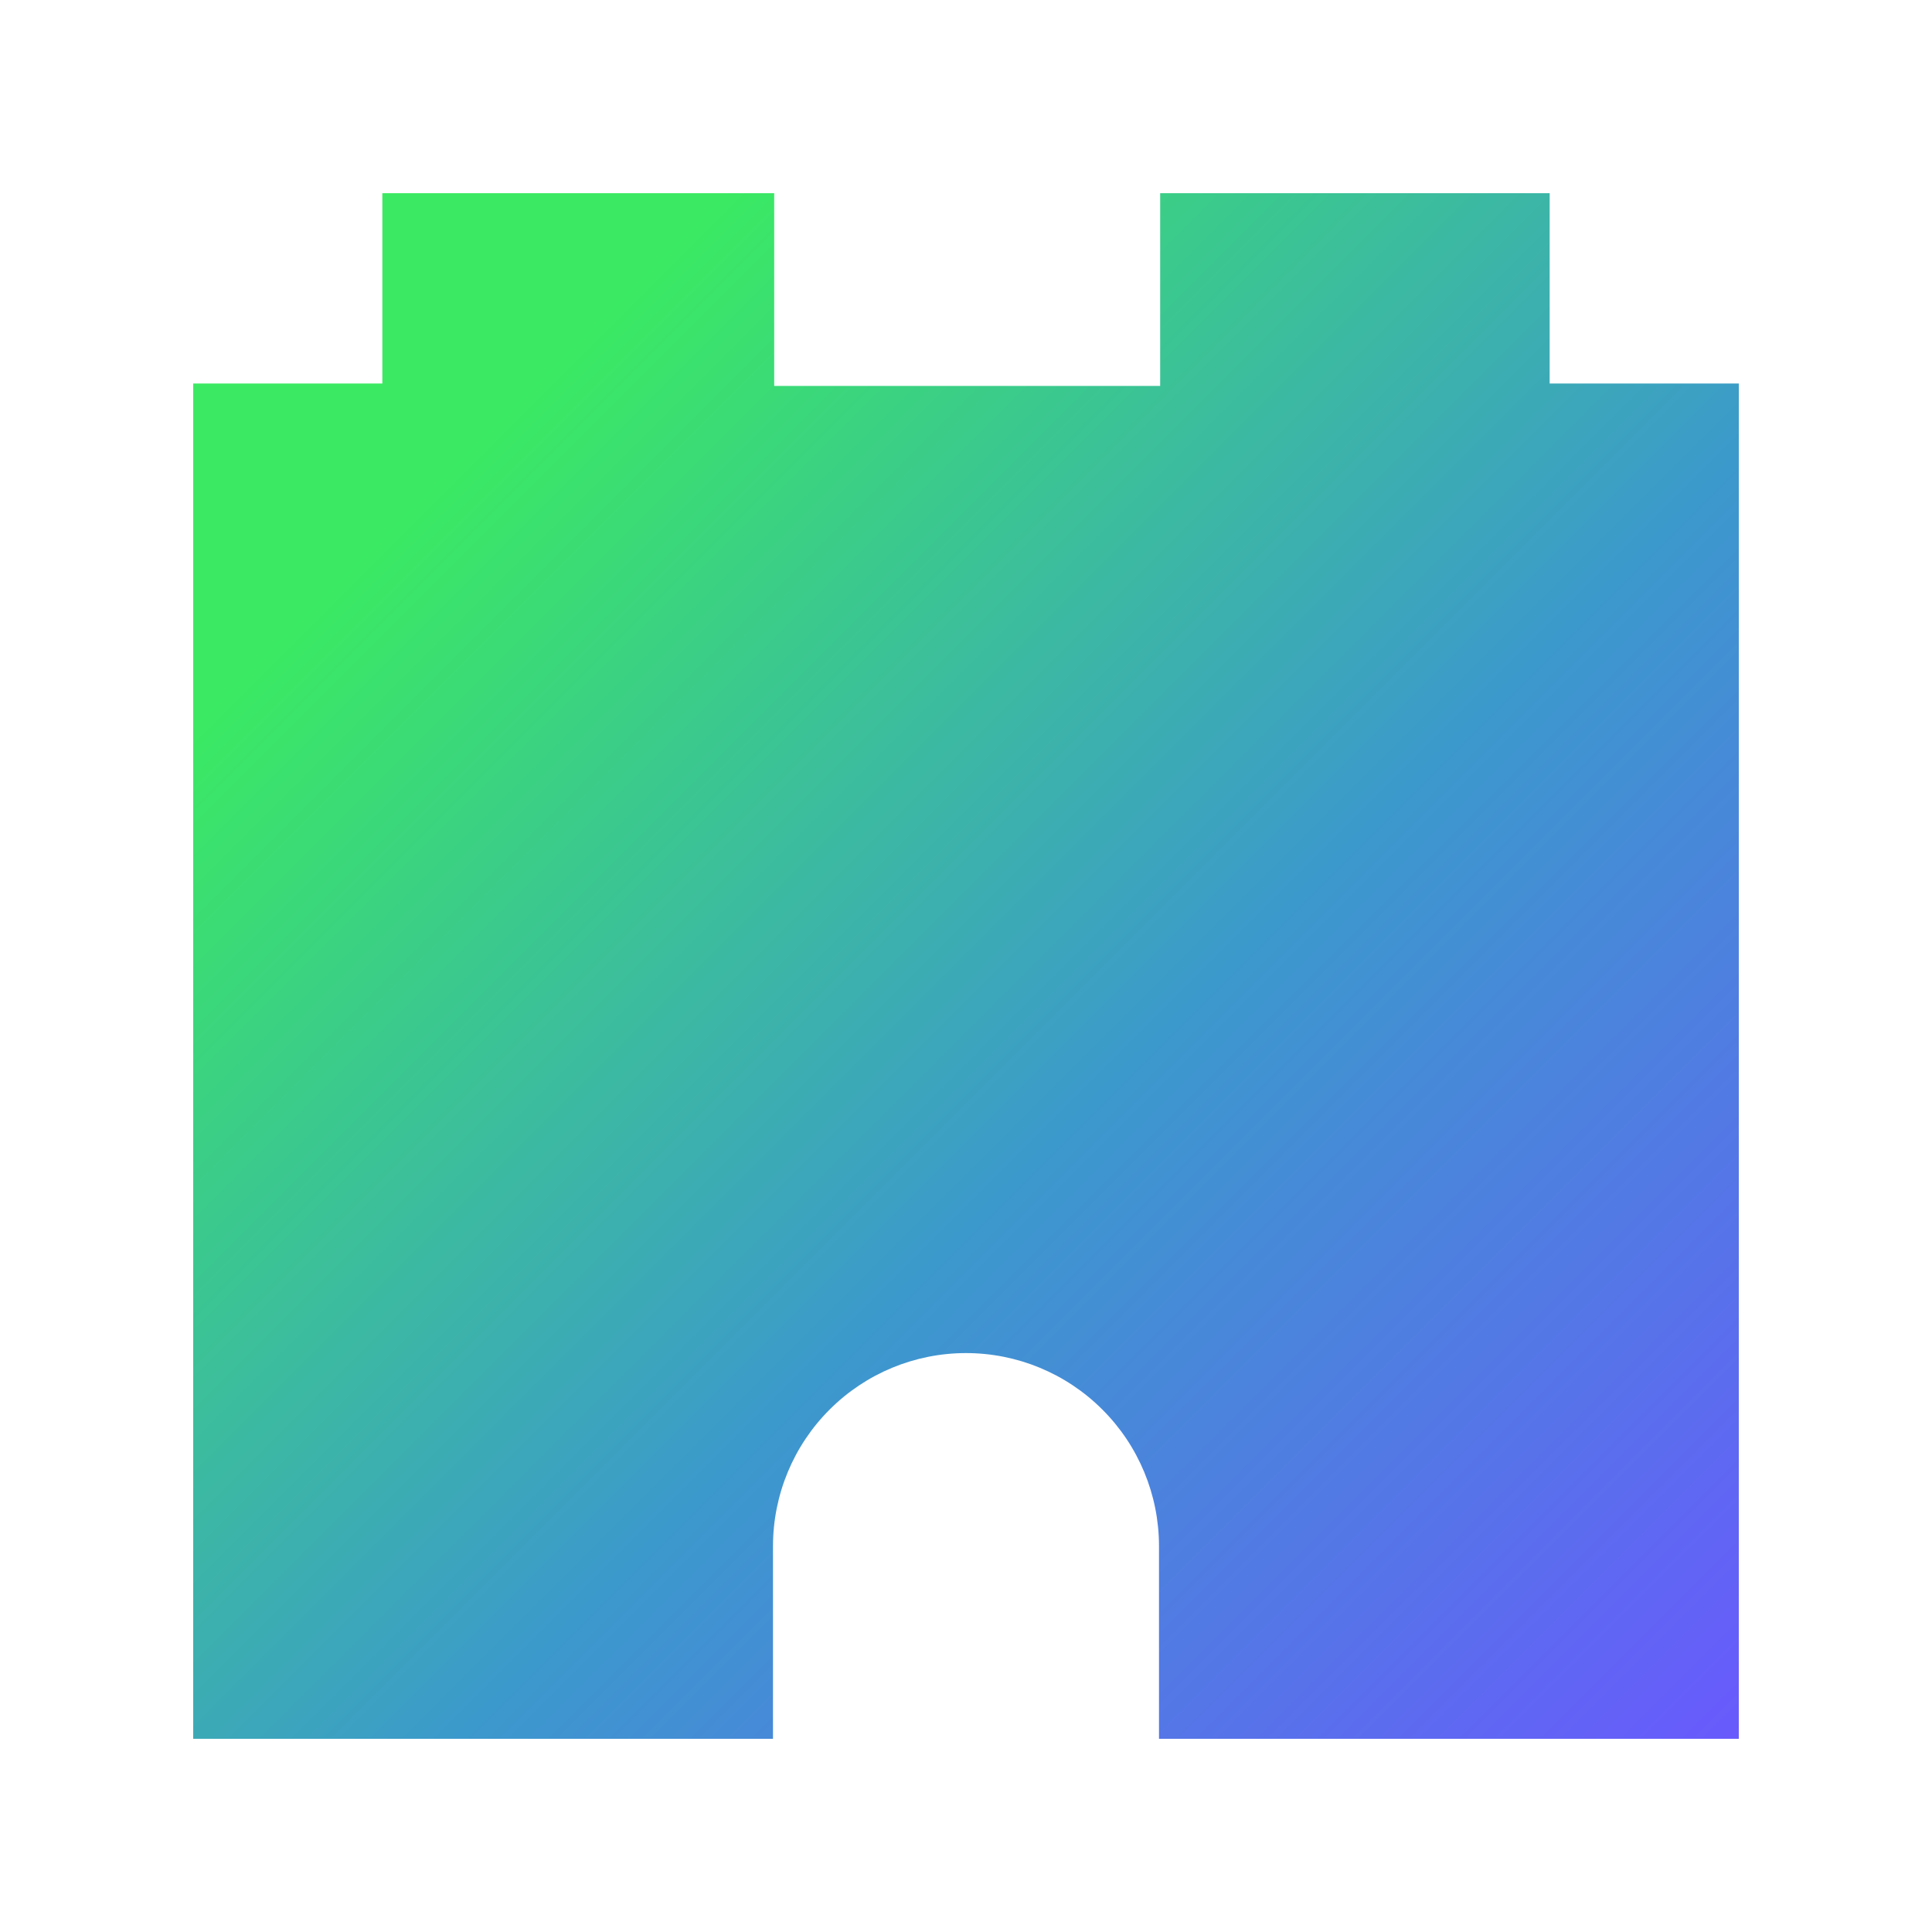
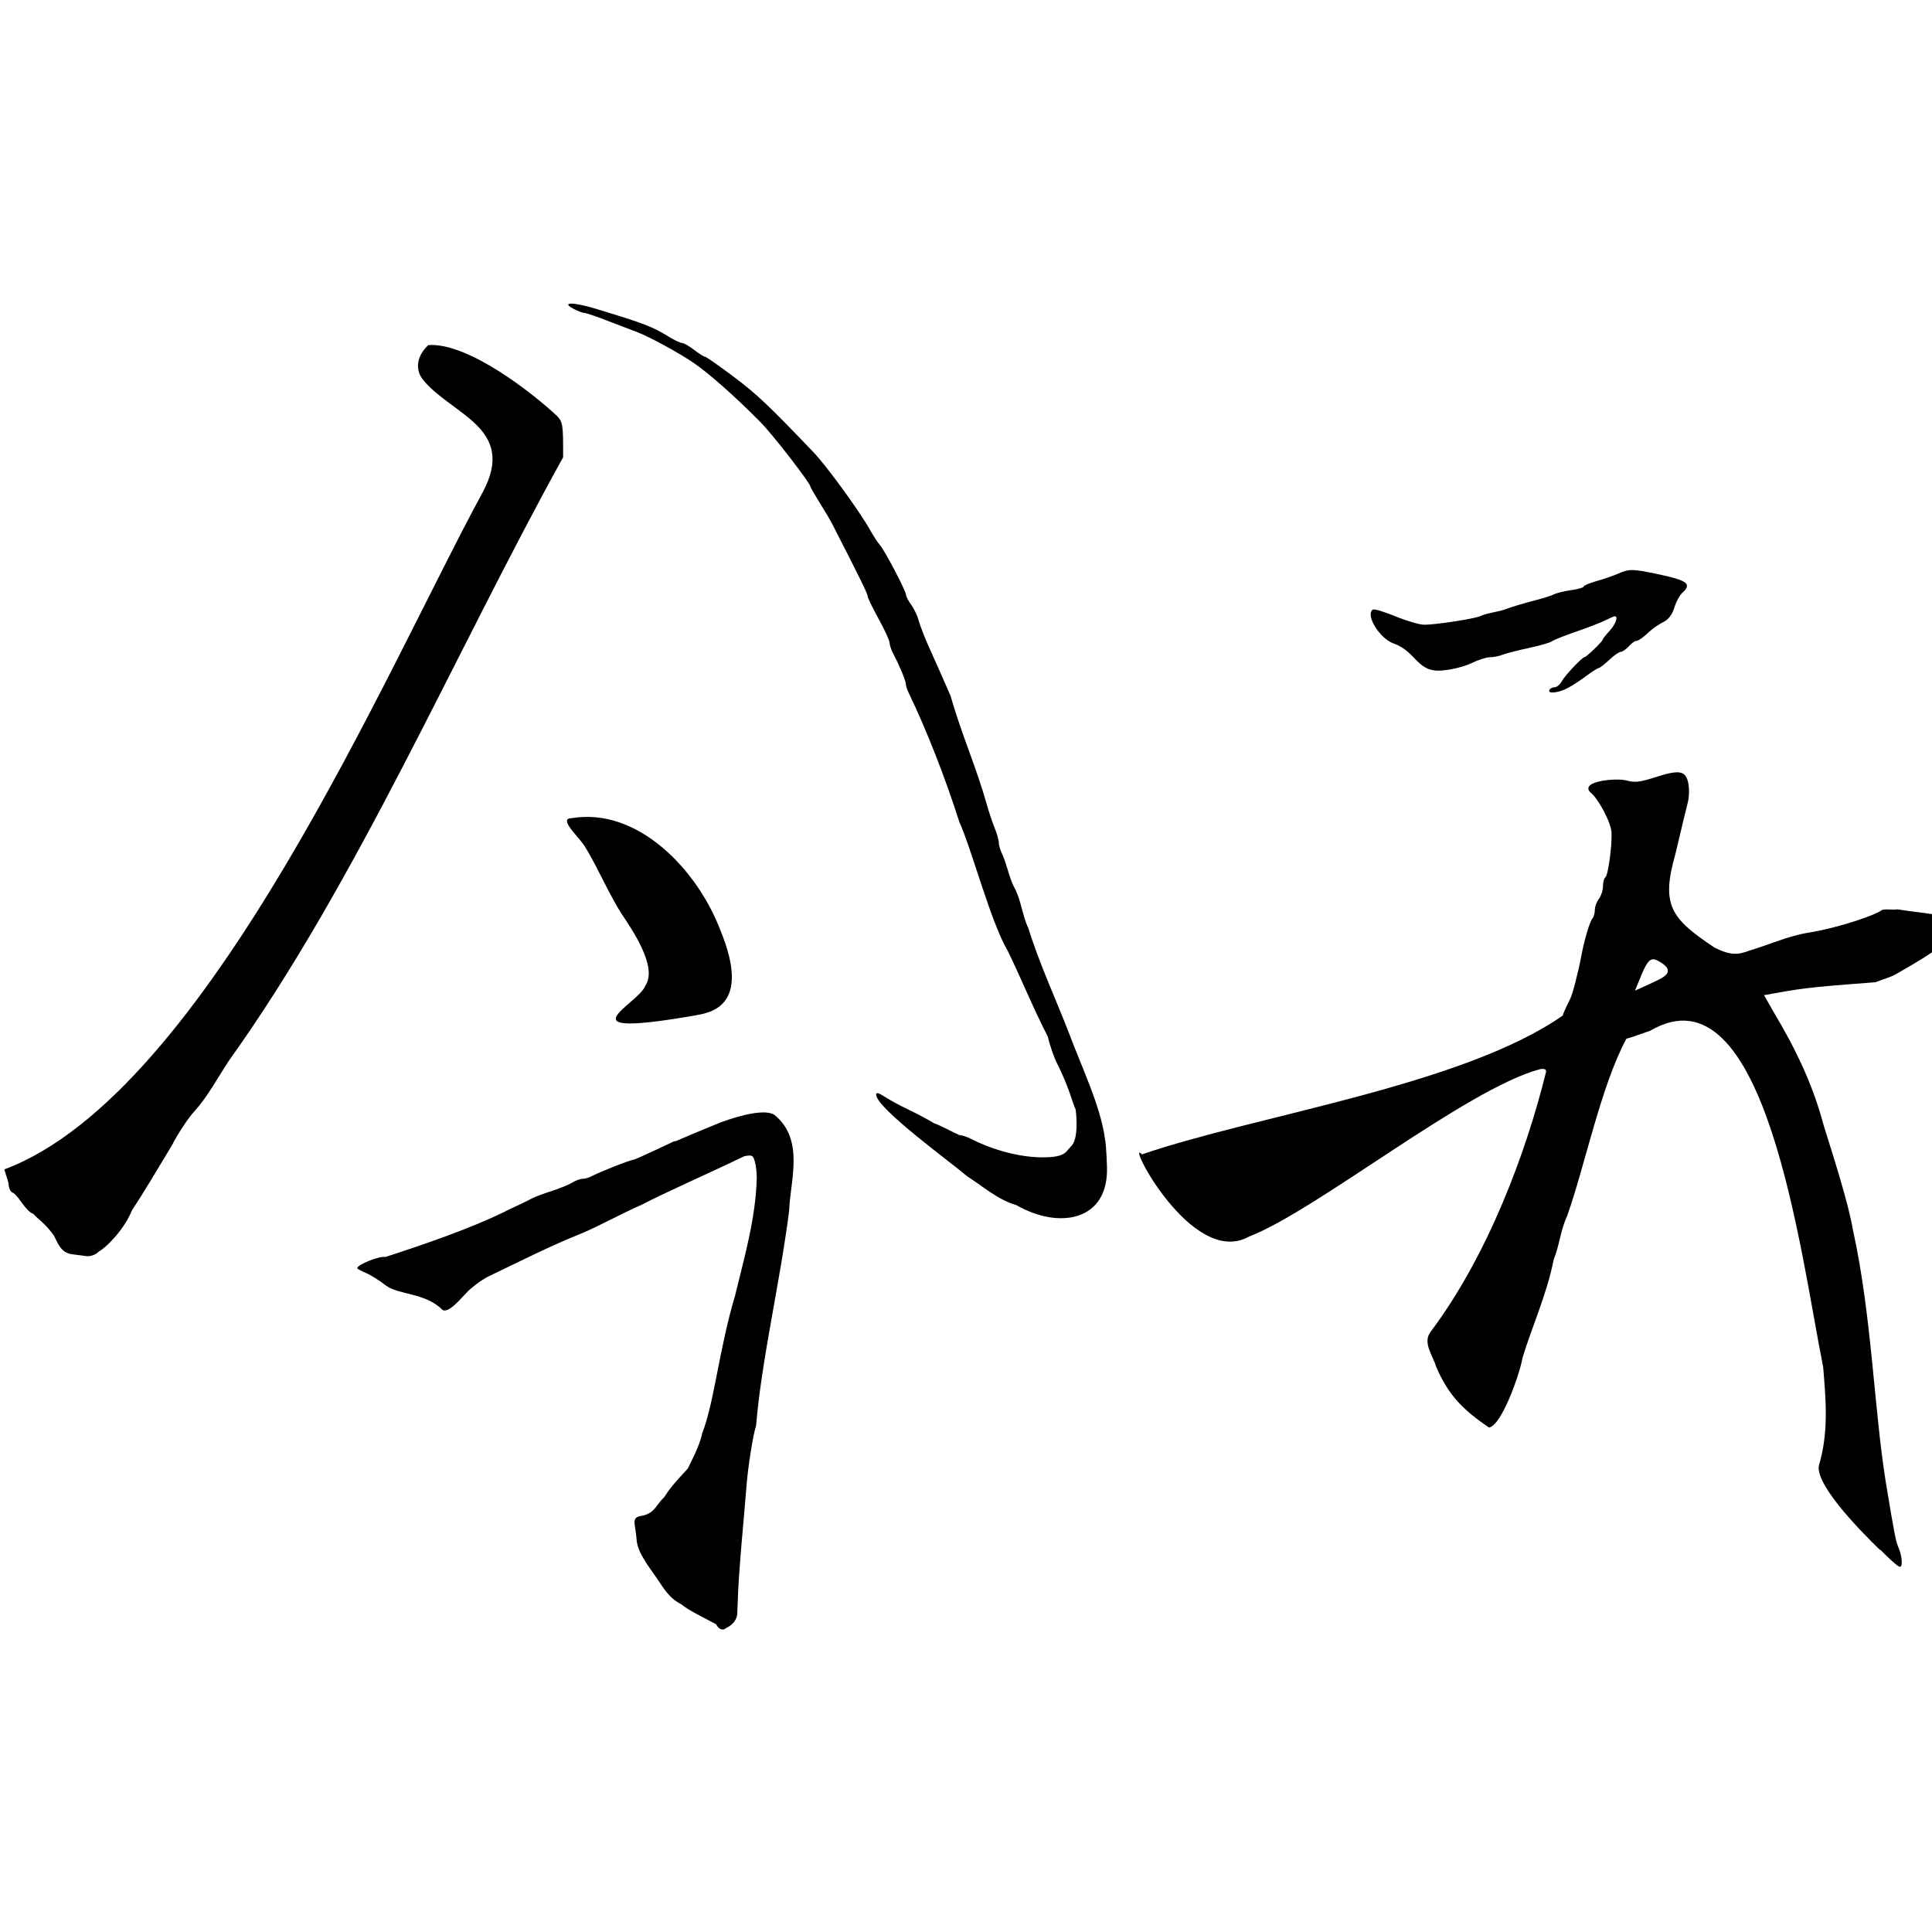
- <svg xmlns="http://www.w3.org/2000/svg" width="40" height="40" viewBox="0 0 40 40" fill="none">
-   <path d="M32.084 7.94V4H24.02V7.99H16.029V4H7.916V7.94H4V36H16.004V32.005C16.006 30.946 16.427 29.931 17.177 29.183C17.926 28.434 18.941 28.014 20 28.014C21.059 28.014 22.074 28.434 22.823 29.183C23.573 29.931 23.994 30.946 23.996 32.005V36H36V7.94H32.084Z" fill="url(#paint0_linear)" />
-   <defs>
-     <linearGradient id="paint0_linear" x1="2.942" y1="4.9" x2="37.777" y2="39.734" gradientUnits="userSpaceOnUse">
-       <stop offset="0.159" stop-color="#3BEA62" />
-       <stop offset="0.54" stop-color="#3C99CC" />
-       <stop offset="0.937" stop-color="#6B57FF" />
-     </linearGradient>
-   </defs>
+ <svg xmlns="http://www.w3.org/2000/svg" width="40" height="40" fill="none" viewBox="0 0 13.758 9.525">
+   <g transform="translate(0,-287.4749)">
+     <path style="fill:#000000;stroke-width:0.019" d="m 5.097,296.924 c -0.069,-0.039 -0.196,-0.098 -0.245,-0.141 -0.086,-0.043 -0.126,-0.114 -0.17,-0.179 -0.067,-0.097 -0.143,-0.191 -0.149,-0.284 -0.008,-0.12 -0.046,-0.157 0.046,-0.169 0.088,-0.022 0.091,-0.076 0.152,-0.132 0.049,-0.08 0.114,-0.144 0.167,-0.203 0.064,-0.127 0.091,-0.194 0.102,-0.25 0.085,-0.213 0.123,-0.612 0.234,-0.979 0.067,-0.278 0.148,-0.553 0.155,-0.843 3.189e-4,-0.032 -0.005,-0.082 -0.013,-0.111 -0.012,-0.048 -0.02,-0.052 -0.076,-0.041 -0.256,0.124 -0.555,0.254 -0.727,0.344 -0.162,0.071 -0.307,0.154 -0.435,0.207 -0.22,0.088 -0.443,0.201 -0.647,0.299 -0.035,0.015 -0.094,0.054 -0.131,0.087 -0.051,0.037 -0.154,0.186 -0.208,0.158 -0.123,-0.125 -0.317,-0.106 -0.406,-0.176 -0.042,-0.033 -0.104,-0.072 -0.139,-0.087 -0.035,-0.015 -0.063,-0.03 -0.063,-0.035 0,-0.025 0.164,-0.09 0.199,-0.079 0.281,-0.091 0.608,-0.204 0.847,-0.321 0.019,-0.01 0.064,-0.032 0.102,-0.049 0.037,-0.017 0.081,-0.039 0.097,-0.048 0.016,-0.009 0.077,-0.032 0.136,-0.051 0.059,-0.019 0.126,-0.046 0.15,-0.061 0.024,-0.015 0.057,-0.027 0.073,-0.027 0.017,0 0.045,-0.008 0.064,-0.018 0.062,-0.033 0.279,-0.118 0.3,-0.118 0.011,0 0.25,-0.113 0.288,-0.131 0.022,-8e-4 0,0 0.332,-0.135 0.161,-0.059 0.323,-0.095 0.385,-0.052 0.215,0.178 0.109,0.472 0.103,0.677 -0.064,0.511 -0.197,1.063 -0.236,1.536 -0.02,0.054 -0.059,0.298 -0.069,0.439 -0.004,0.048 -0.017,0.206 -0.03,0.35 -0.013,0.144 -0.025,0.315 -0.028,0.379 -0.003,0.064 -0.006,0.141 -0.007,0.17 -0.004,0.056 -0.05,0.088 -0.076,0.1 -0.03,0.026 -0.059,0.008 -0.076,-0.028 z m 8.29,-0.529 c -0.119,-0.115 -0.458,-0.455 -0.435,-0.599 0.073,-0.241 0.049,-0.479 0.031,-0.703 -0.159,-0.788 -0.408,-2.878 -1.231,-2.395 -0.008,0.002 -0.134,0.049 -0.17,0.057 -0.181,0.335 -0.295,0.903 -0.422,1.262 -0.049,0.105 -0.052,0.201 -0.096,0.311 -0.048,0.246 -0.155,0.477 -0.222,0.7 -0.018,0.108 -0.147,0.482 -0.239,0.496 -0.182,-0.125 -0.286,-0.224 -0.376,-0.433 -0.024,-0.082 -0.098,-0.17 -0.04,-0.248 0.409,-0.545 0.68,-1.275 0.822,-1.849 0.004,-0.02 -0.008,-0.027 -0.042,-0.022 -0.525,0.14 -1.595,1.009 -2.072,1.192 -0.409,0.23 -0.887,-0.717 -0.763,-0.585 0.82,-0.281 2.281,-0.489 2.997,-0.989 2.01e-4,-0.013 0.041,-0.096 0.051,-0.115 0.019,-0.038 0.057,-0.183 0.082,-0.316 0.022,-0.115 0.059,-0.238 0.079,-0.262 0.009,-0.01 0.016,-0.037 0.016,-0.059 0,-0.022 0.013,-0.058 0.029,-0.079 0.016,-0.021 0.029,-0.061 0.029,-0.09 2.92e-4,-0.029 0.008,-0.057 0.017,-0.063 0.019,-0.012 0.048,-0.222 0.044,-0.317 -0.003,-0.076 -0.099,-0.251 -0.152,-0.289 -0.072,-0.078 0.174,-0.102 0.254,-0.085 0.063,0.018 0.097,0.014 0.207,-0.021 0.173,-0.056 0.218,-0.049 0.237,0.039 0.008,0.037 0.007,0.099 -0.002,0.136 -0.01,0.037 -0.05,0.204 -0.089,0.37 -0.104,0.365 -0.034,0.459 0.278,0.667 0.116,0.059 0.17,0.051 0.245,0.023 0.149,-0.045 0.28,-0.105 0.419,-0.128 0.241,-0.039 0.493,-0.133 0.522,-0.158 0.018,-0.016 0.075,-0.003 0.118,-0.009 0.254,0.041 0.619,0.05 0.392,0.208 -0.217,0.147 -0.231,0.154 -0.401,0.252 -0.045,0.026 -0.098,0.038 -0.148,0.059 -0.517,0.039 -0.525,0.044 -0.794,0.092 l 0.067,0.118 c 0.157,0.262 0.281,0.52 0.356,0.804 0.08,0.257 0.177,0.558 0.21,0.75 0.134,0.608 0.15,1.274 0.234,1.796 0.058,0.352 0.071,0.419 0.087,0.457 0.029,0.066 0.036,0.146 0.013,0.146 -0.012,-6e-5 -0.074,-0.055 -0.138,-0.121 z m -1.554,-4.072 c 0.089,-0.05 0.024,-0.096 -0.029,-0.124 -0.042,-0.022 -0.064,-0.008 -0.1,0.067 -0.015,0.032 -0.057,0.139 -0.061,0.147 0,0 0.149,-0.066 0.189,-0.089 z m -11.221,1.98 c -0.08,-0.011 -0.091,-0.011 -0.116,-0.016 -0.051,-0.015 -0.072,-0.044 -0.112,-0.13 -0.066,-0.092 -0.116,-0.118 -0.148,-0.156 -0.018,-8e-5 -0.058,-0.045 -0.084,-0.082 -0.025,-0.037 -0.054,-0.068 -0.063,-0.068 -0.009,0 -0.027,-0.031 -0.027,-0.054 0,-0.03 -0.044,-0.127 -0.026,-0.113 1.446,-0.547 2.729,-3.589 3.402,-4.821 0.244,-0.457 -0.218,-0.549 -0.423,-0.797 -0.062,-0.074 -0.048,-0.173 0.035,-0.25 0.282,-0.021 0.746,0.344 0.917,0.505 0.041,0.044 0.044,0.063 0.043,0.294 -0.771,1.392 -1.461,3.012 -2.38,4.297 -0.079,0.12 -0.154,0.259 -0.242,0.356 -0.042,0.043 -0.129,0.175 -0.161,0.242 -0.098,0.162 -0.195,0.327 -0.288,0.469 -0.053,0.131 -0.176,0.259 -0.237,0.293 -0.027,0.028 -0.07,0.035 -0.089,0.031 z m 6.625,-0.363 c -0.132,-0.038 -0.238,-0.134 -0.348,-0.204 -0.135,-0.114 -0.643,-0.482 -0.65,-0.582 -5.847e-4,-0.019 0.017,-0.014 0.062,0.015 0.035,0.023 0.111,0.064 0.17,0.092 0.059,0.028 0.14,0.071 0.18,0.096 0.064,0.023 0.132,0.064 0.182,0.085 0.017,0 0.054,0.012 0.083,0.027 0.115,0.06 0.314,0.13 0.504,0.131 0.172,5.3e-4 0.167,-0.04 0.208,-0.079 0.053,-0.05 0.038,-0.222 0.031,-0.265 -0.012,-0.021 -0.029,-0.082 -0.049,-0.135 -0.019,-0.053 -0.055,-0.137 -0.08,-0.185 -0.025,-0.048 -0.055,-0.136 -0.068,-0.195 -0.108,-0.21 -0.191,-0.417 -0.285,-0.61 -0.122,-0.205 -0.257,-0.726 -0.345,-0.918 -0.102,-0.32 -0.233,-0.655 -0.364,-0.927 -0.009,-0.018 -0.017,-0.043 -0.017,-0.055 0,-0.023 -0.045,-0.132 -0.089,-0.215 -0.015,-0.028 -0.027,-0.064 -0.027,-0.08 0,-0.016 -0.035,-0.092 -0.078,-0.17 -0.043,-0.078 -0.078,-0.15 -0.078,-0.161 0,-0.017 -0.049,-0.118 -0.25,-0.51 -0.016,-0.032 -0.059,-0.104 -0.094,-0.16 -0.035,-0.056 -0.064,-0.106 -0.064,-0.112 0,-0.023 -0.272,-0.375 -0.355,-0.458 -0.181,-0.183 -0.362,-0.343 -0.473,-0.42 -0.108,-0.074 -0.319,-0.189 -0.407,-0.222 -0.021,-0.008 -0.11,-0.042 -0.196,-0.075 -0.086,-0.034 -0.166,-0.061 -0.178,-0.061 -0.011,0 -0.044,-0.012 -0.073,-0.027 -0.101,-0.052 -0.01,-0.053 0.16,-10e-4 0.344,0.105 0.396,0.125 0.515,0.198 0.04,0.025 0.082,0.044 0.094,0.044 0.012,0 0.05,0.022 0.085,0.049 0.035,0.027 0.07,0.049 0.078,0.049 0.008,0 0.099,0.064 0.202,0.141 0.168,0.126 0.258,0.212 0.57,0.539 0.095,0.099 0.328,0.42 0.402,0.552 0.024,0.043 0.056,0.092 0.071,0.109 0.034,0.037 0.186,0.328 0.186,0.355 0,0.011 0.017,0.043 0.038,0.072 0.021,0.029 0.044,0.079 0.052,0.11 0.008,0.032 0.04,0.114 0.071,0.184 0.031,0.07 0.072,0.161 0.091,0.204 0.019,0.043 0.048,0.111 0.066,0.151 0.077,0.273 0.18,0.497 0.256,0.768 0.016,0.056 0.042,0.134 0.058,0.173 0.016,0.039 0.029,0.086 0.029,0.105 0,0.019 0.013,0.059 0.029,0.09 0.03,0.074 0.046,0.157 0.078,0.221 0.052,0.091 0.06,0.208 0.103,0.295 0.079,0.255 0.201,0.518 0.287,0.741 0.094,0.253 0.227,0.523 0.259,0.762 0.01,0.047 0.014,0.198 0.014,0.198 0.012,0.384 -0.339,0.447 -0.646,0.271 z m -2.643,-1.56 c 0.095,-0.134 -0.097,-0.408 -0.174,-0.524 -0.022,-0.032 -0.087,-0.152 -0.144,-0.266 -0.057,-0.114 -0.116,-0.218 -0.131,-0.231 -0.025,-0.039 -0.17,-0.174 -0.076,-0.174 0.475,-0.081 0.899,0.371 1.061,0.798 0.229,0.556 -0.086,0.588 -0.183,0.607 -0.964,0.167 -0.407,-0.076 -0.353,-0.209 z m 6.439,-2.109 c 0.007,-0.011 0.024,-0.019 0.039,-0.019 0.015,0 0.038,-0.02 0.051,-0.044 0.022,-0.041 0.144,-0.17 0.161,-0.17 0.012,0 0.128,-0.112 0.128,-0.123 0,-0.006 0.022,-0.034 0.049,-0.063 0.044,-0.048 0.065,-0.105 0.038,-0.105 -0.006,0 -0.035,0.013 -0.066,0.028 -0.03,0.016 -0.124,0.052 -0.208,0.081 -0.084,0.029 -0.163,0.06 -0.175,0.07 -0.012,0.009 -0.084,0.03 -0.159,0.046 -0.075,0.016 -0.16,0.037 -0.188,0.048 -0.028,0.011 -0.071,0.019 -0.095,0.019 -0.024,0 -0.083,0.019 -0.13,0.042 -0.047,0.023 -0.138,0.046 -0.2,0.051 -0.189,0.022 -0.187,-0.132 -0.353,-0.191 -0.099,-0.033 -0.206,-0.206 -0.148,-0.242 0.009,-0.006 0.081,0.016 0.159,0.048 0.078,0.032 0.169,0.059 0.202,0.06 0.083,0.002 0.394,-0.047 0.412,-0.065 0.056,-0.022 0.12,-0.026 0.173,-0.046 0.043,-0.016 0.13,-0.042 0.195,-0.059 0.064,-0.016 0.131,-0.037 0.148,-0.046 0.017,-0.009 0.072,-0.023 0.122,-0.03 0.05,-0.007 0.09,-0.019 0.09,-0.026 0,-0.007 0.042,-0.025 0.092,-0.039 0.051,-0.014 0.12,-0.038 0.154,-0.053 0.077,-0.034 0.1,-0.034 0.277,0.003 0.216,0.045 0.249,0.07 0.18,0.133 -0.02,0.018 -0.046,0.066 -0.058,0.107 -0.015,0.048 -0.041,0.084 -0.076,0.101 -0.03,0.015 -0.069,0.041 -0.087,0.057 -0.067,0.061 -0.092,0.078 -0.109,0.078 -0.009,0 -0.033,0.018 -0.052,0.039 -0.019,0.021 -0.045,0.039 -0.057,0.039 -0.012,6e-5 -0.049,0.026 -0.083,0.058 -0.034,0.032 -0.068,0.058 -0.075,0.058 -0.007,0 -0.045,0.024 -0.084,0.053 -0.039,0.029 -0.098,0.069 -0.132,0.087 -0.066,0.037 -0.153,0.046 -0.133,0.015 z" />
+   </g>
</svg>
